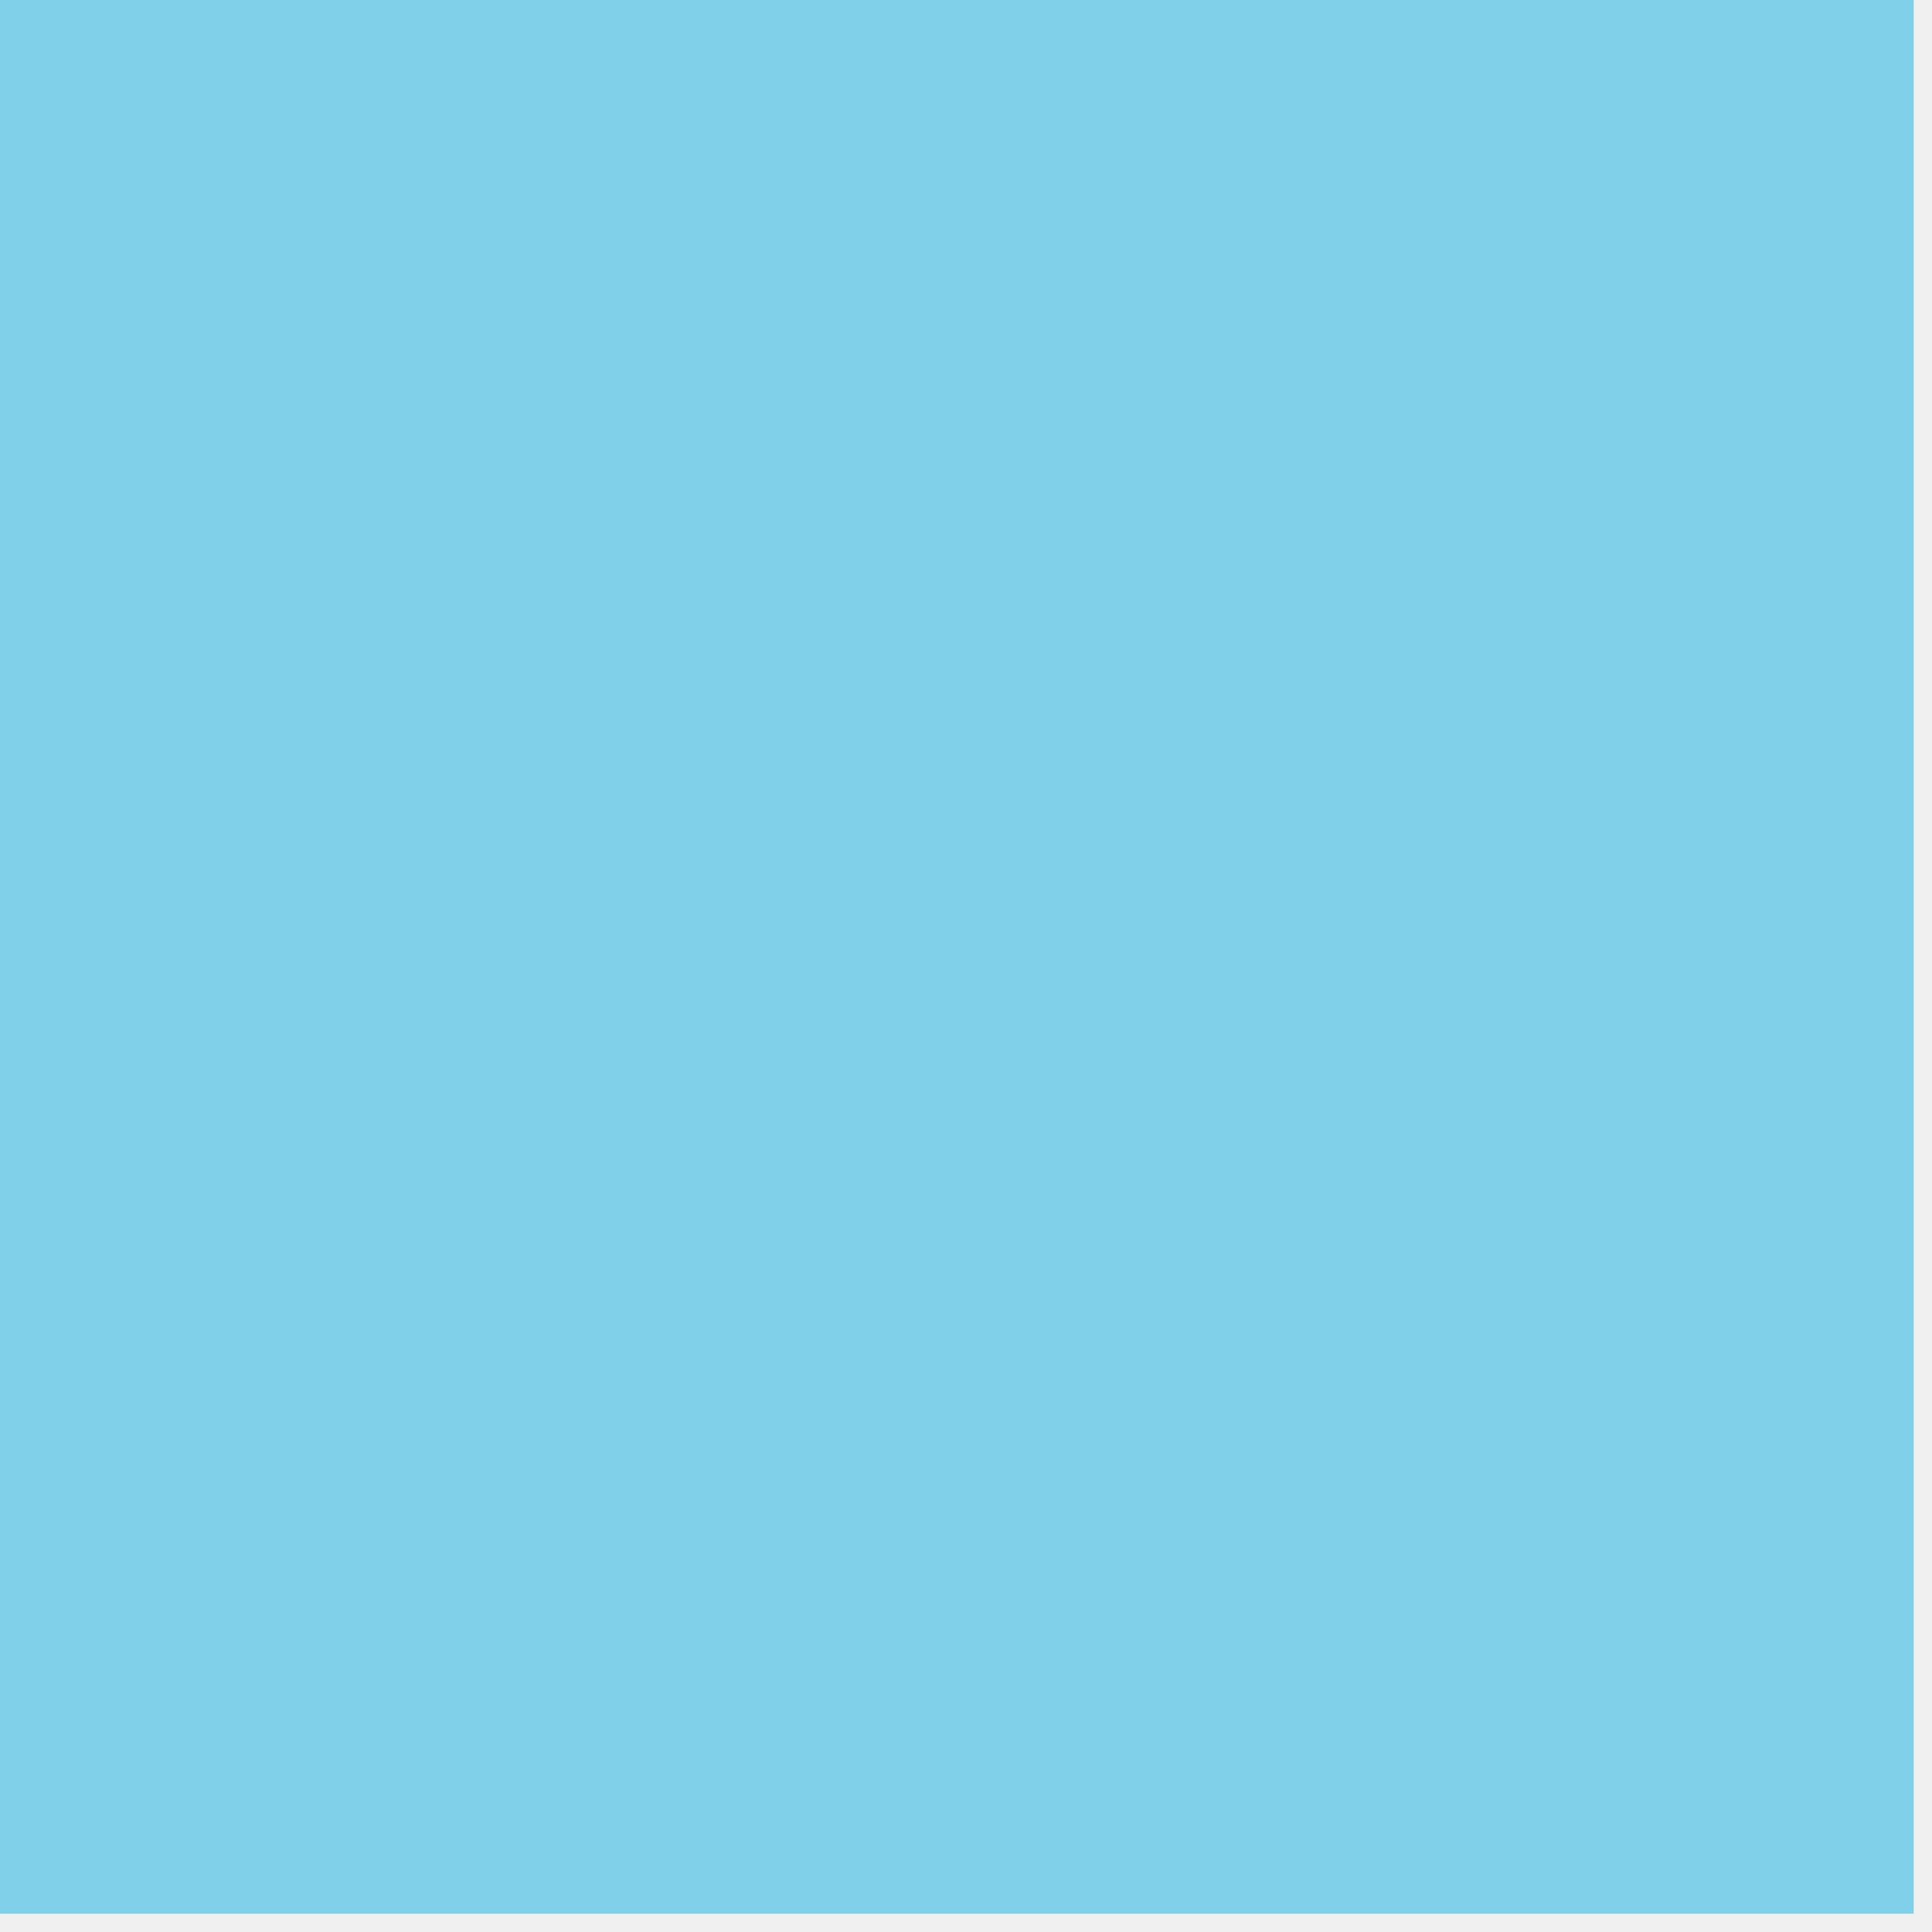
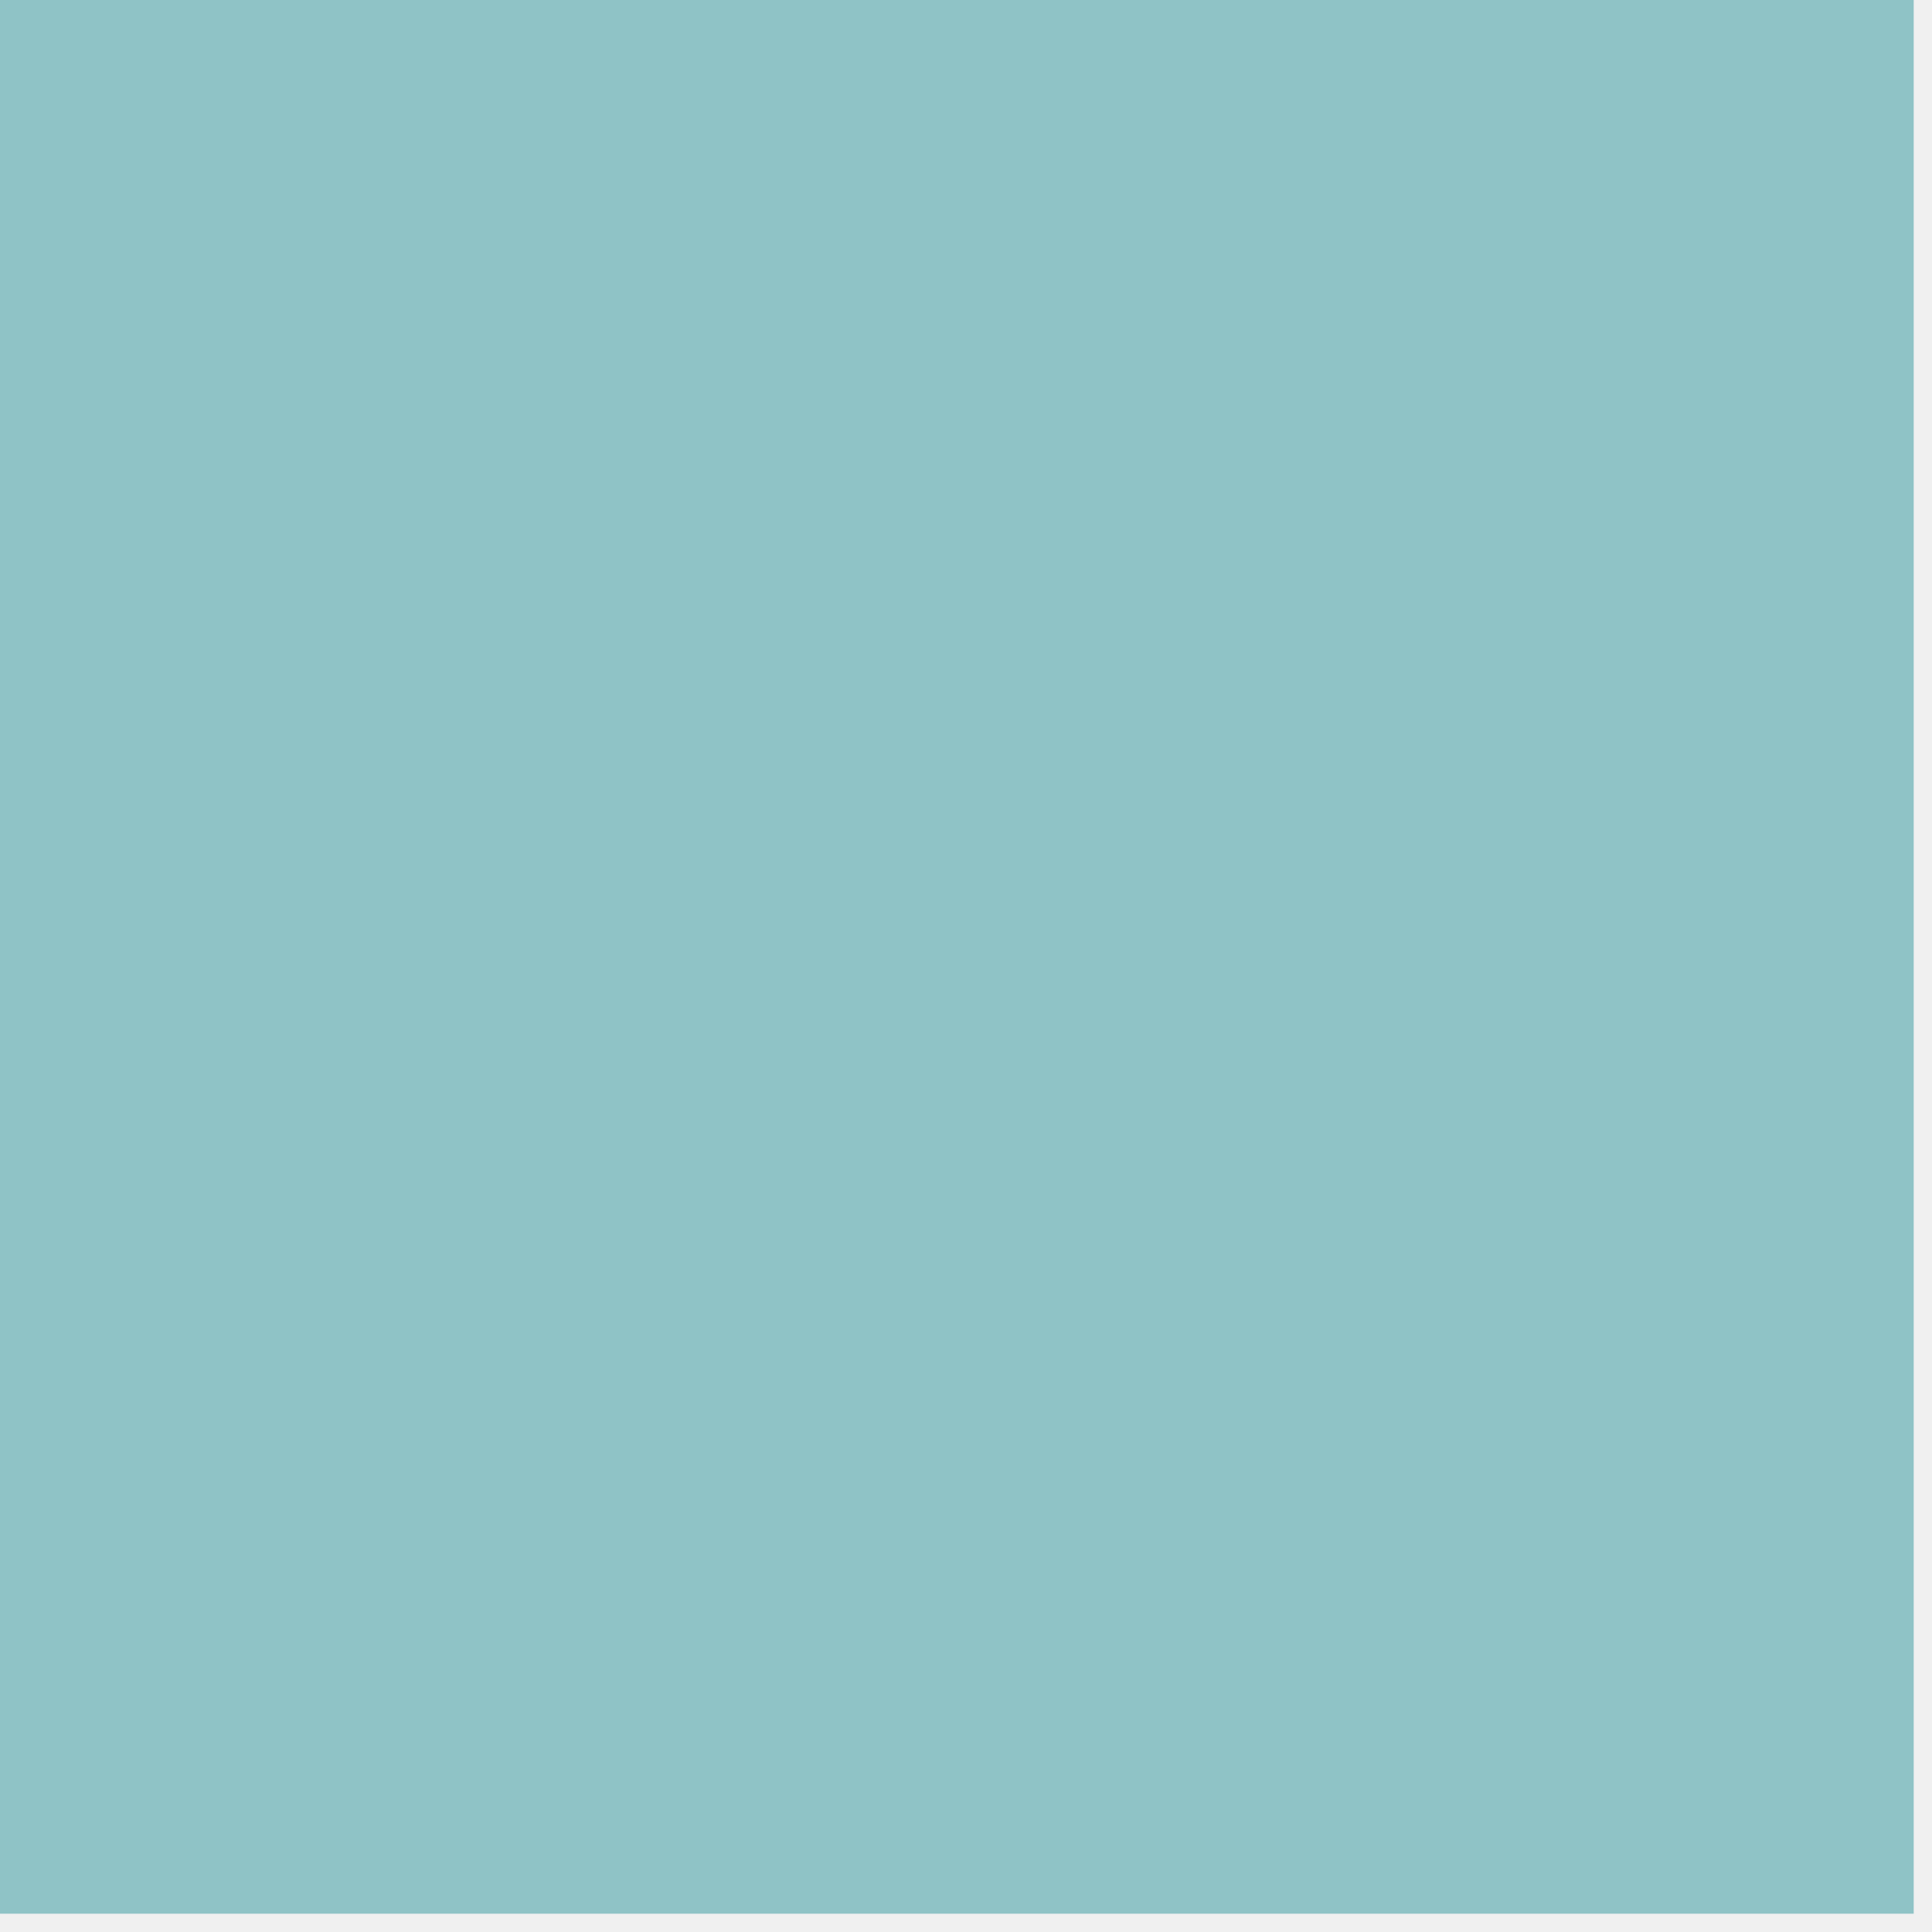
<svg xmlns="http://www.w3.org/2000/svg" width="81" height="81" viewBox="0 0 81 81" fill="none">
  <g clip-path="url(#clip0_6045_553)">
-     <path d="M80.233 0H0V80.233H80.233V0Z" fill="#7fd0e8" />
+     <path d="M80.233 0H0V80.233H80.233V0Z" fill="#8FC3C6" />
  </g>
  <defs>
    <clipPath id="clip0_6045_553">
      <rect width="81" height="81" fill="white" />
    </clipPath>
  </defs>
</svg>
